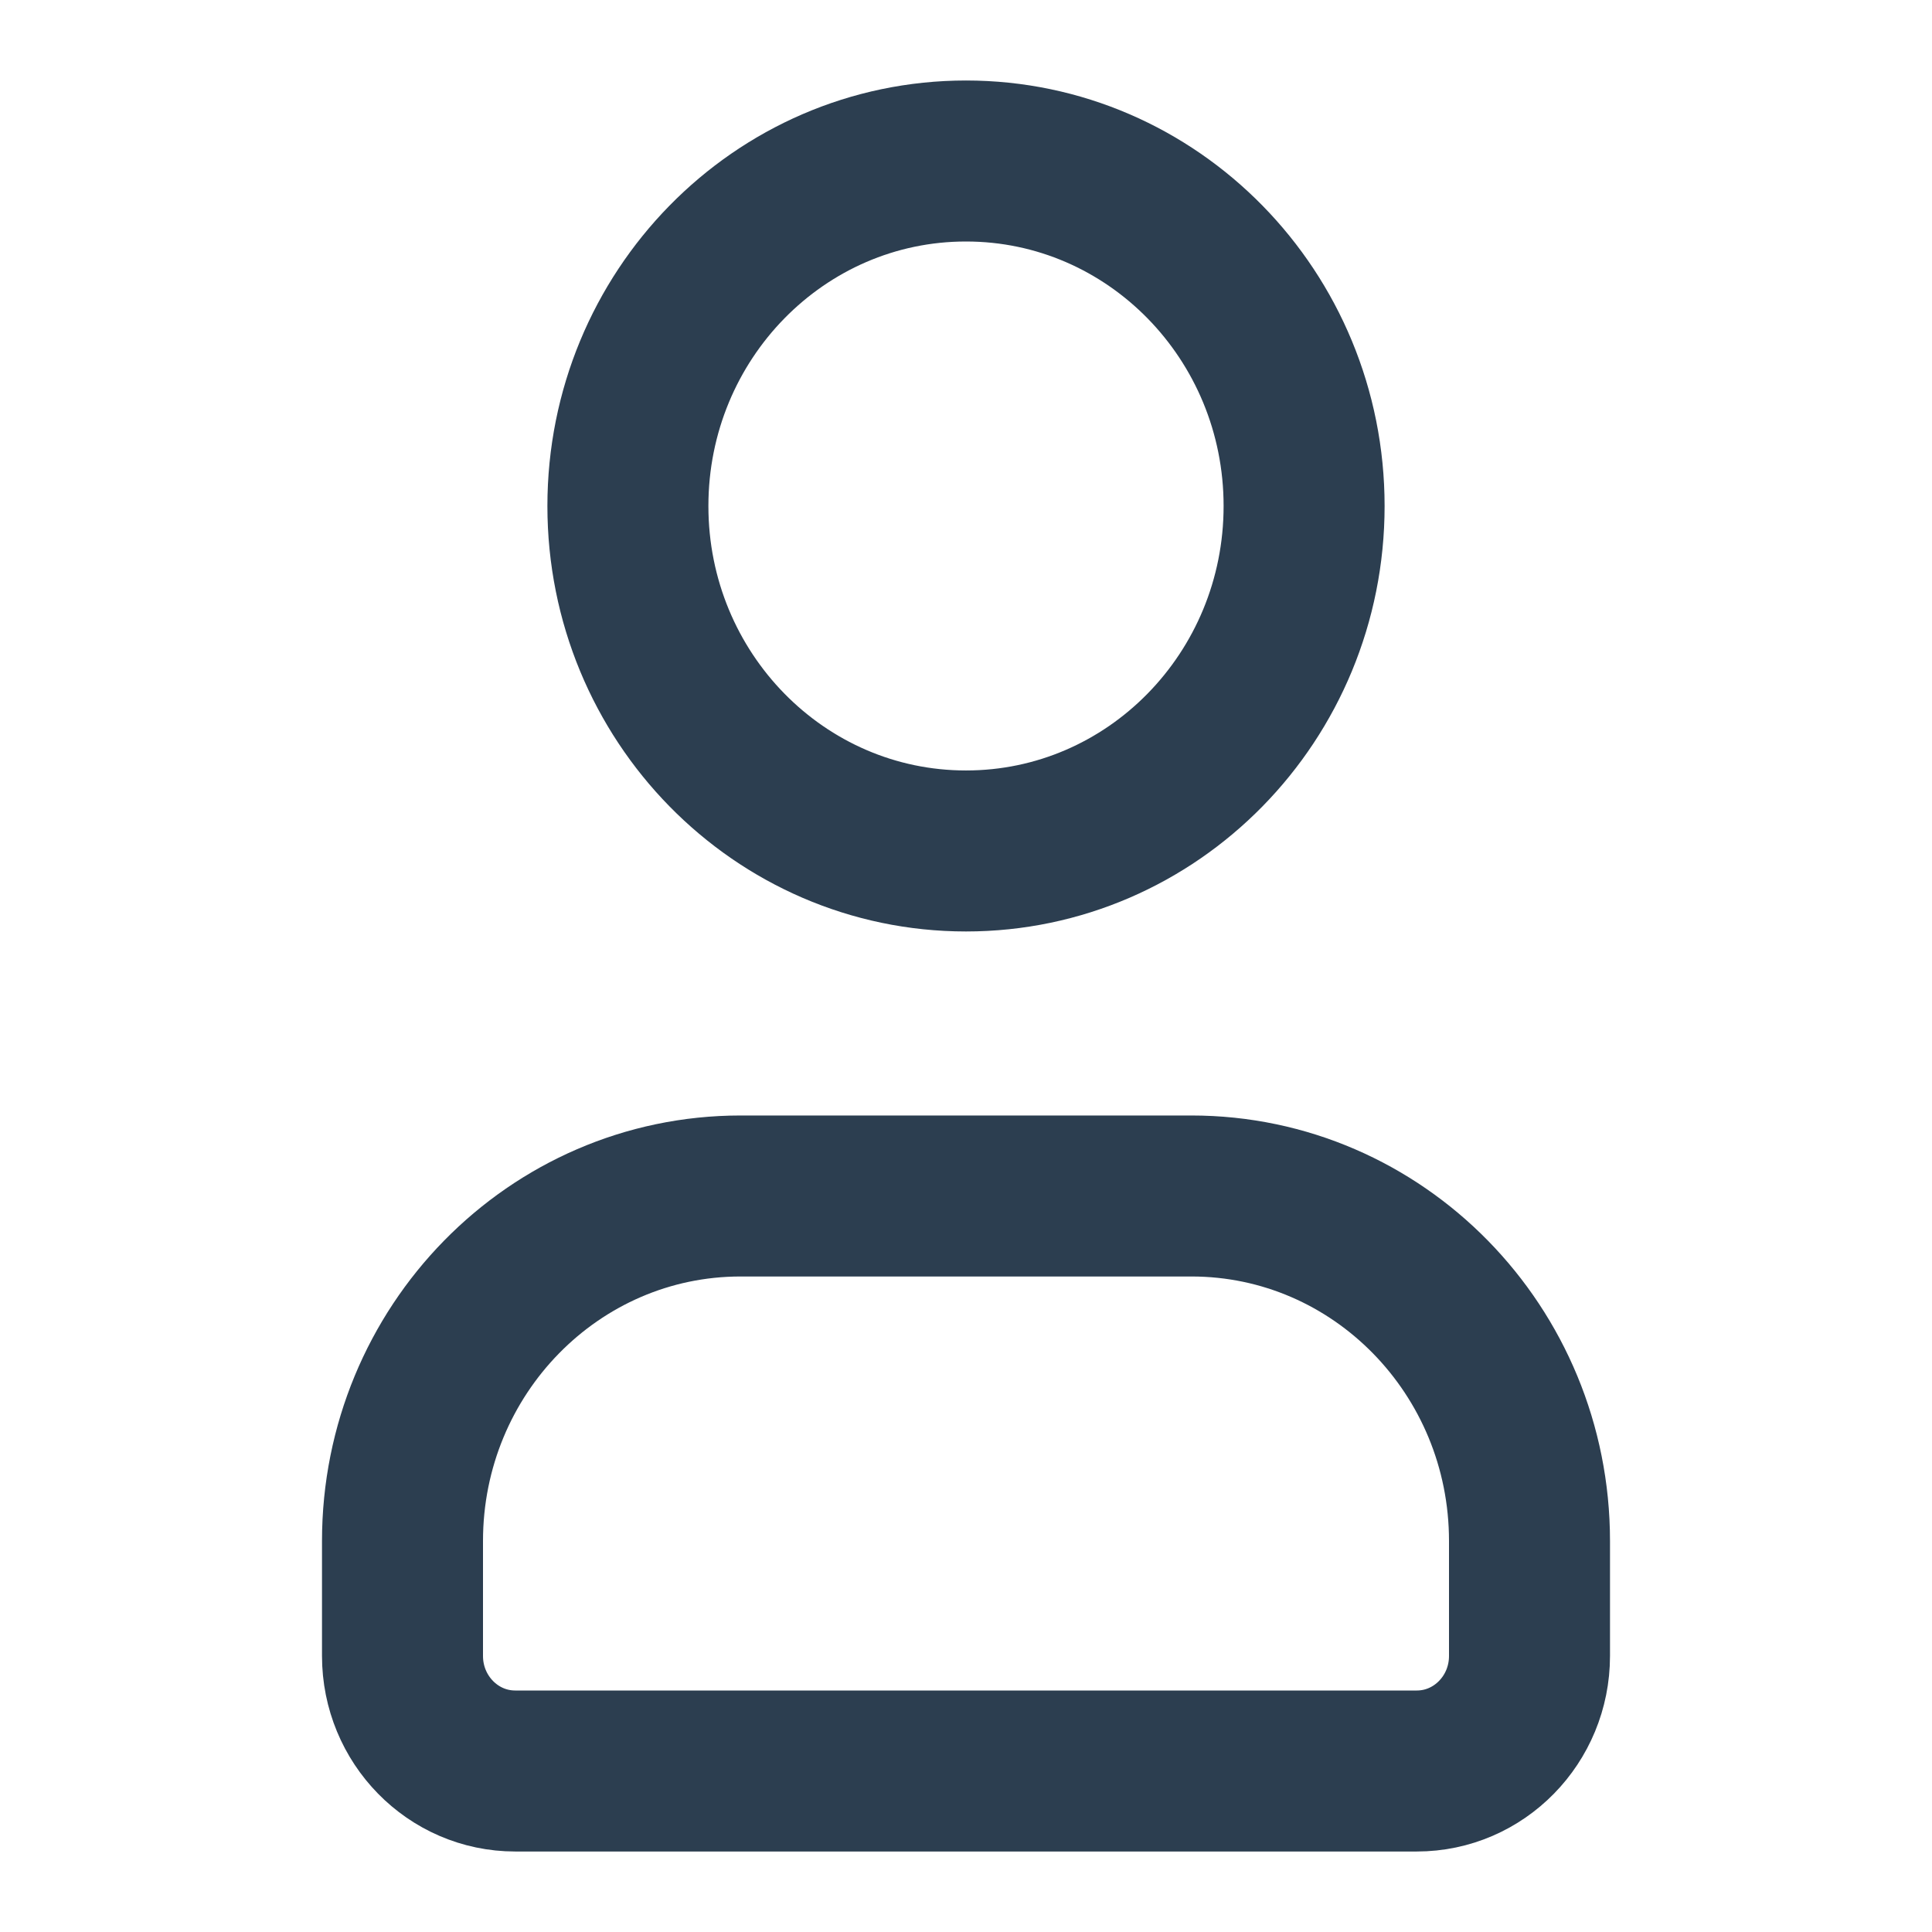
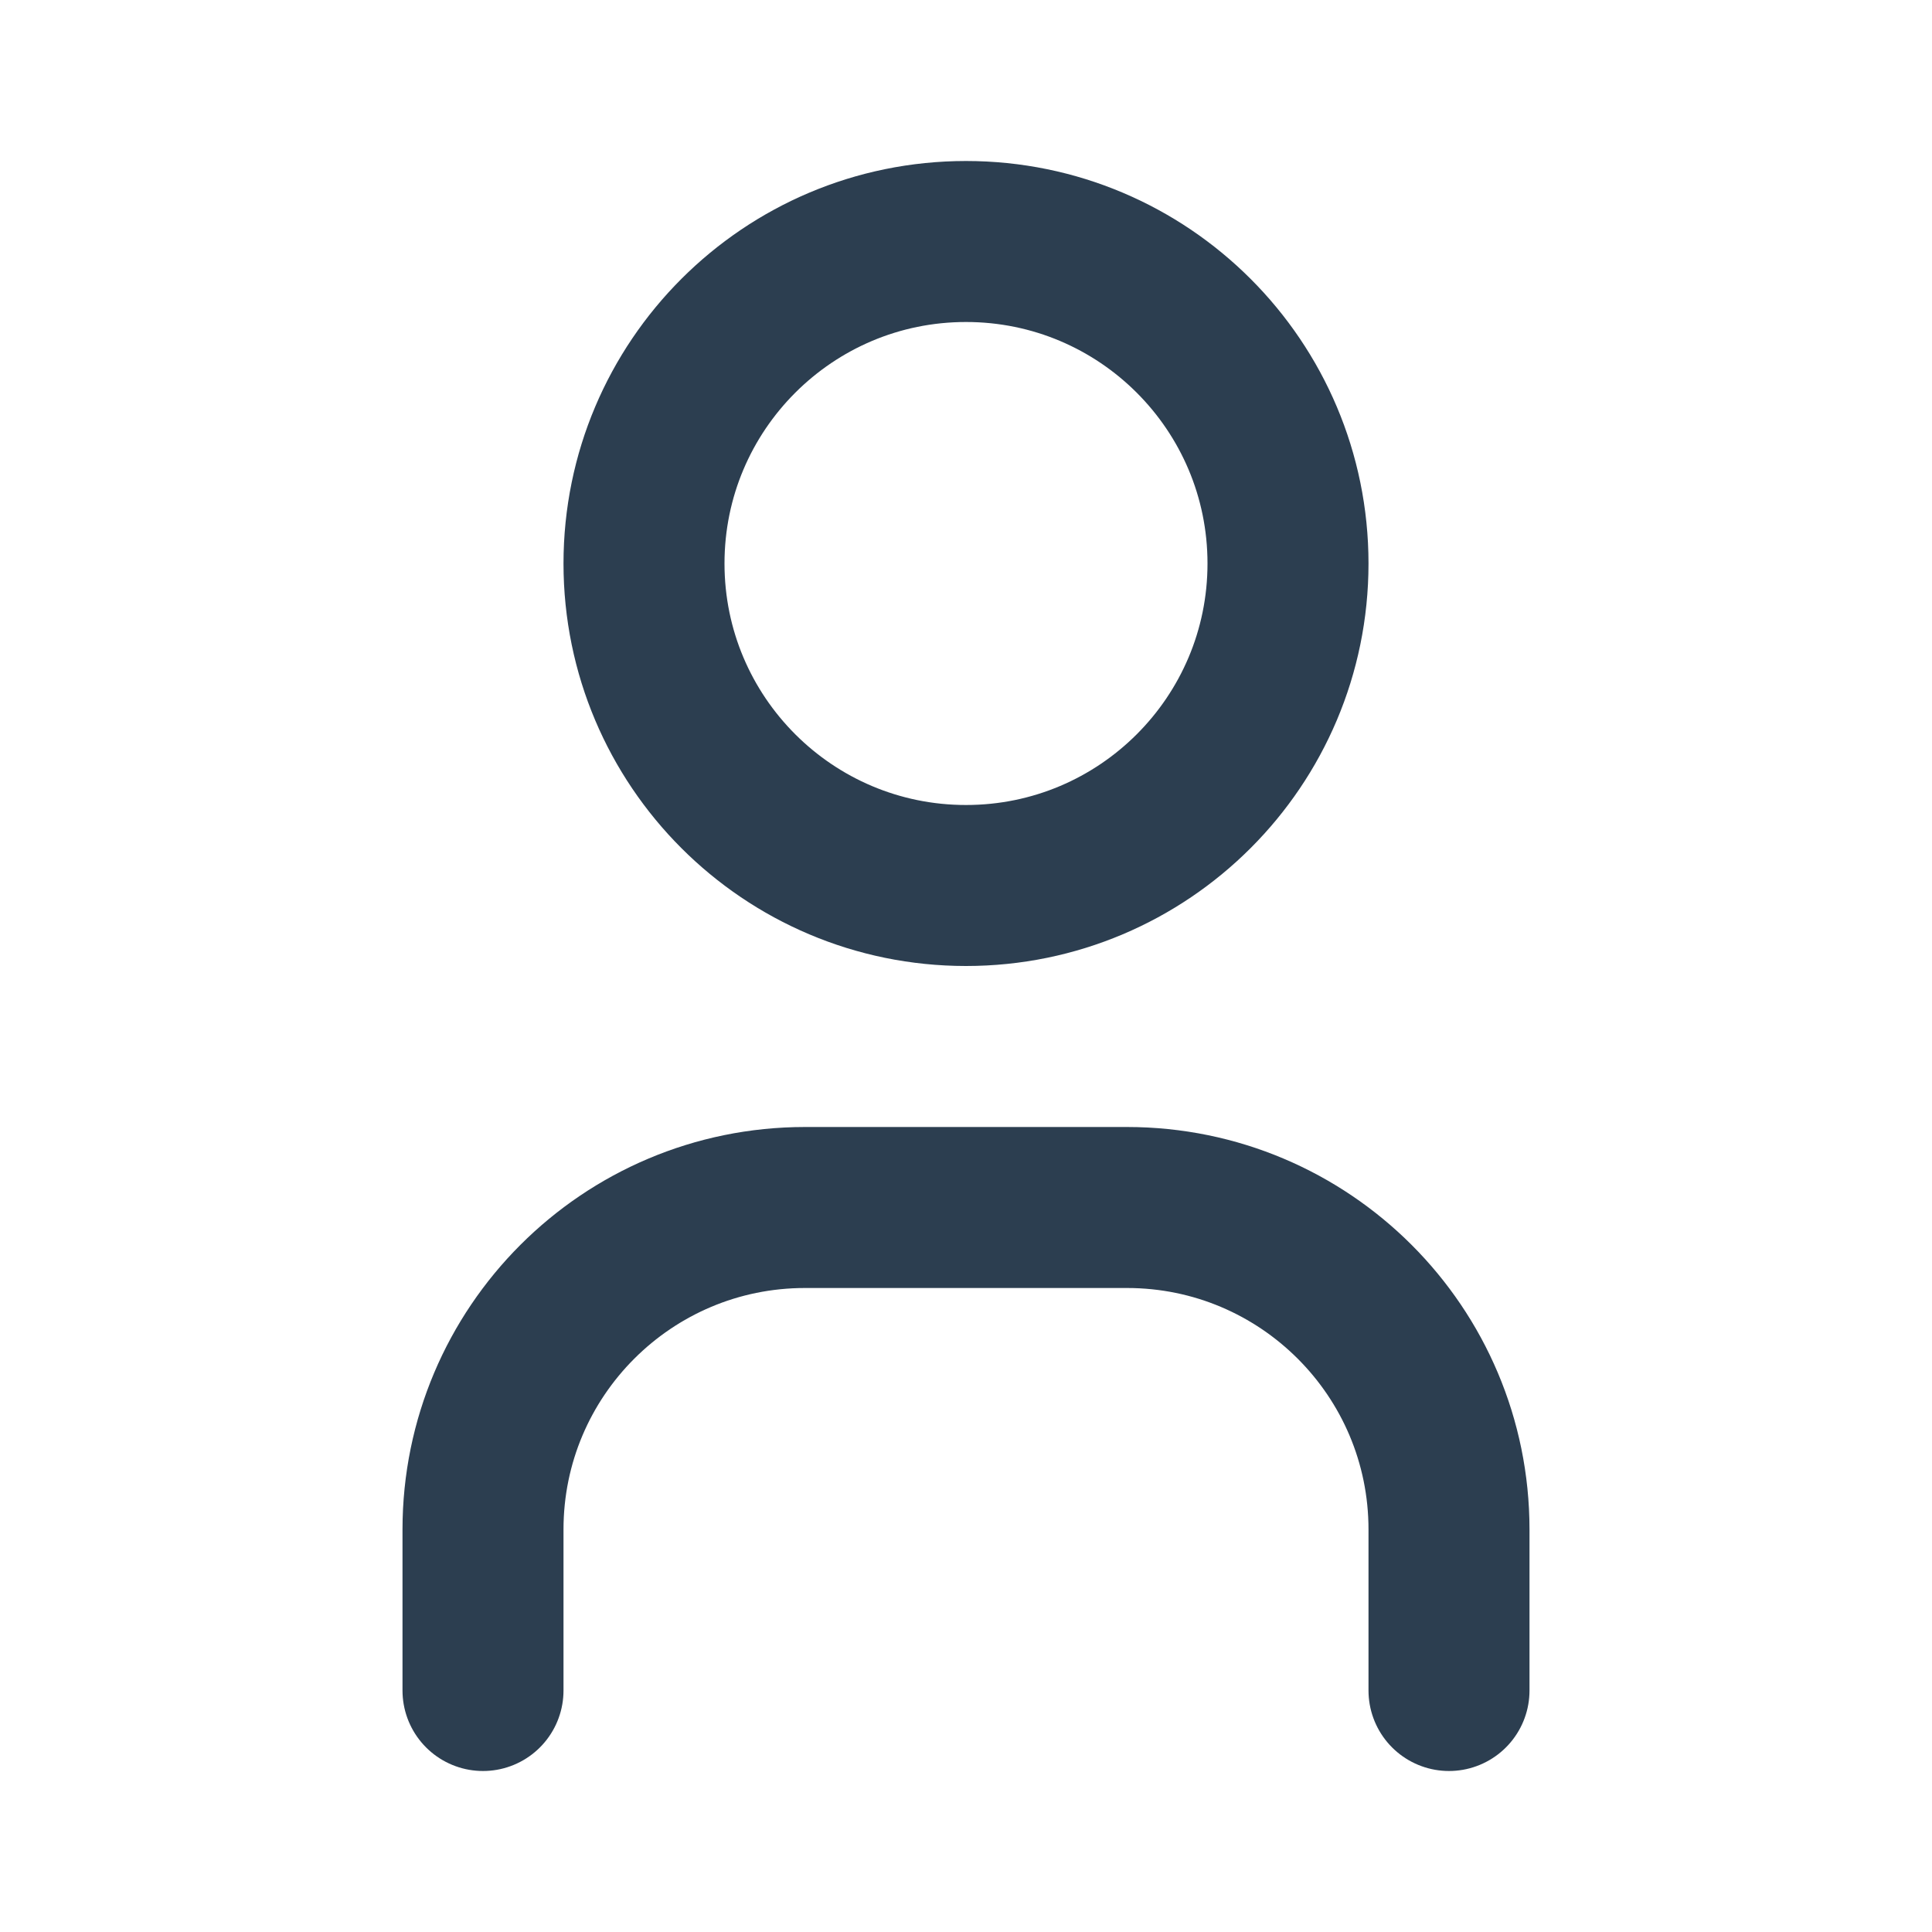
- <svg xmlns="http://www.w3.org/2000/svg" width="24" height="24" viewBox="0 0 24 24" fill="none">
-   <path d="M5 19.143V20.571C5 21.36 5.627 22 6.4 22H17.6C18.373 22 19 21.36 19 20.571V19.143C19 16.776 17.12 14.857 14.8 14.857H9.2C6.88 14.857 5 16.776 5 19.143Z" stroke="#2C3E50" stroke-width="2" />
-   <path d="M16.2 6.286C16.2 8.653 14.32 10.571 12 10.571C9.68 10.571 7.8 8.653 7.8 6.286C7.8 3.919 9.68 2 12 2C14.32 2 16.2 3.919 16.2 6.286Z" stroke="#2C3E50" stroke-width="2" />
+ <svg xmlns="http://www.w3.org/2000/svg" width="24" height="24" viewBox="0 0 24 24" fill="none" stroke="#2C3E50" stroke-width="2" stroke-linecap="round" stroke-linejoin="round" class="icon icon-tabler icons-tabler-outline icon-tabler-user">
+   <path stroke="none" d="M0 0h24v24H0z" fill="none" />
+   <path d="M8 7a4 4 0 1 0 8 0a4 4 0 0 0 -8 0" />
+   <path d="M6 21v-2a4 4 0 0 1 4 -4h4a4 4 0 0 1 4 4v2" />
</svg>
